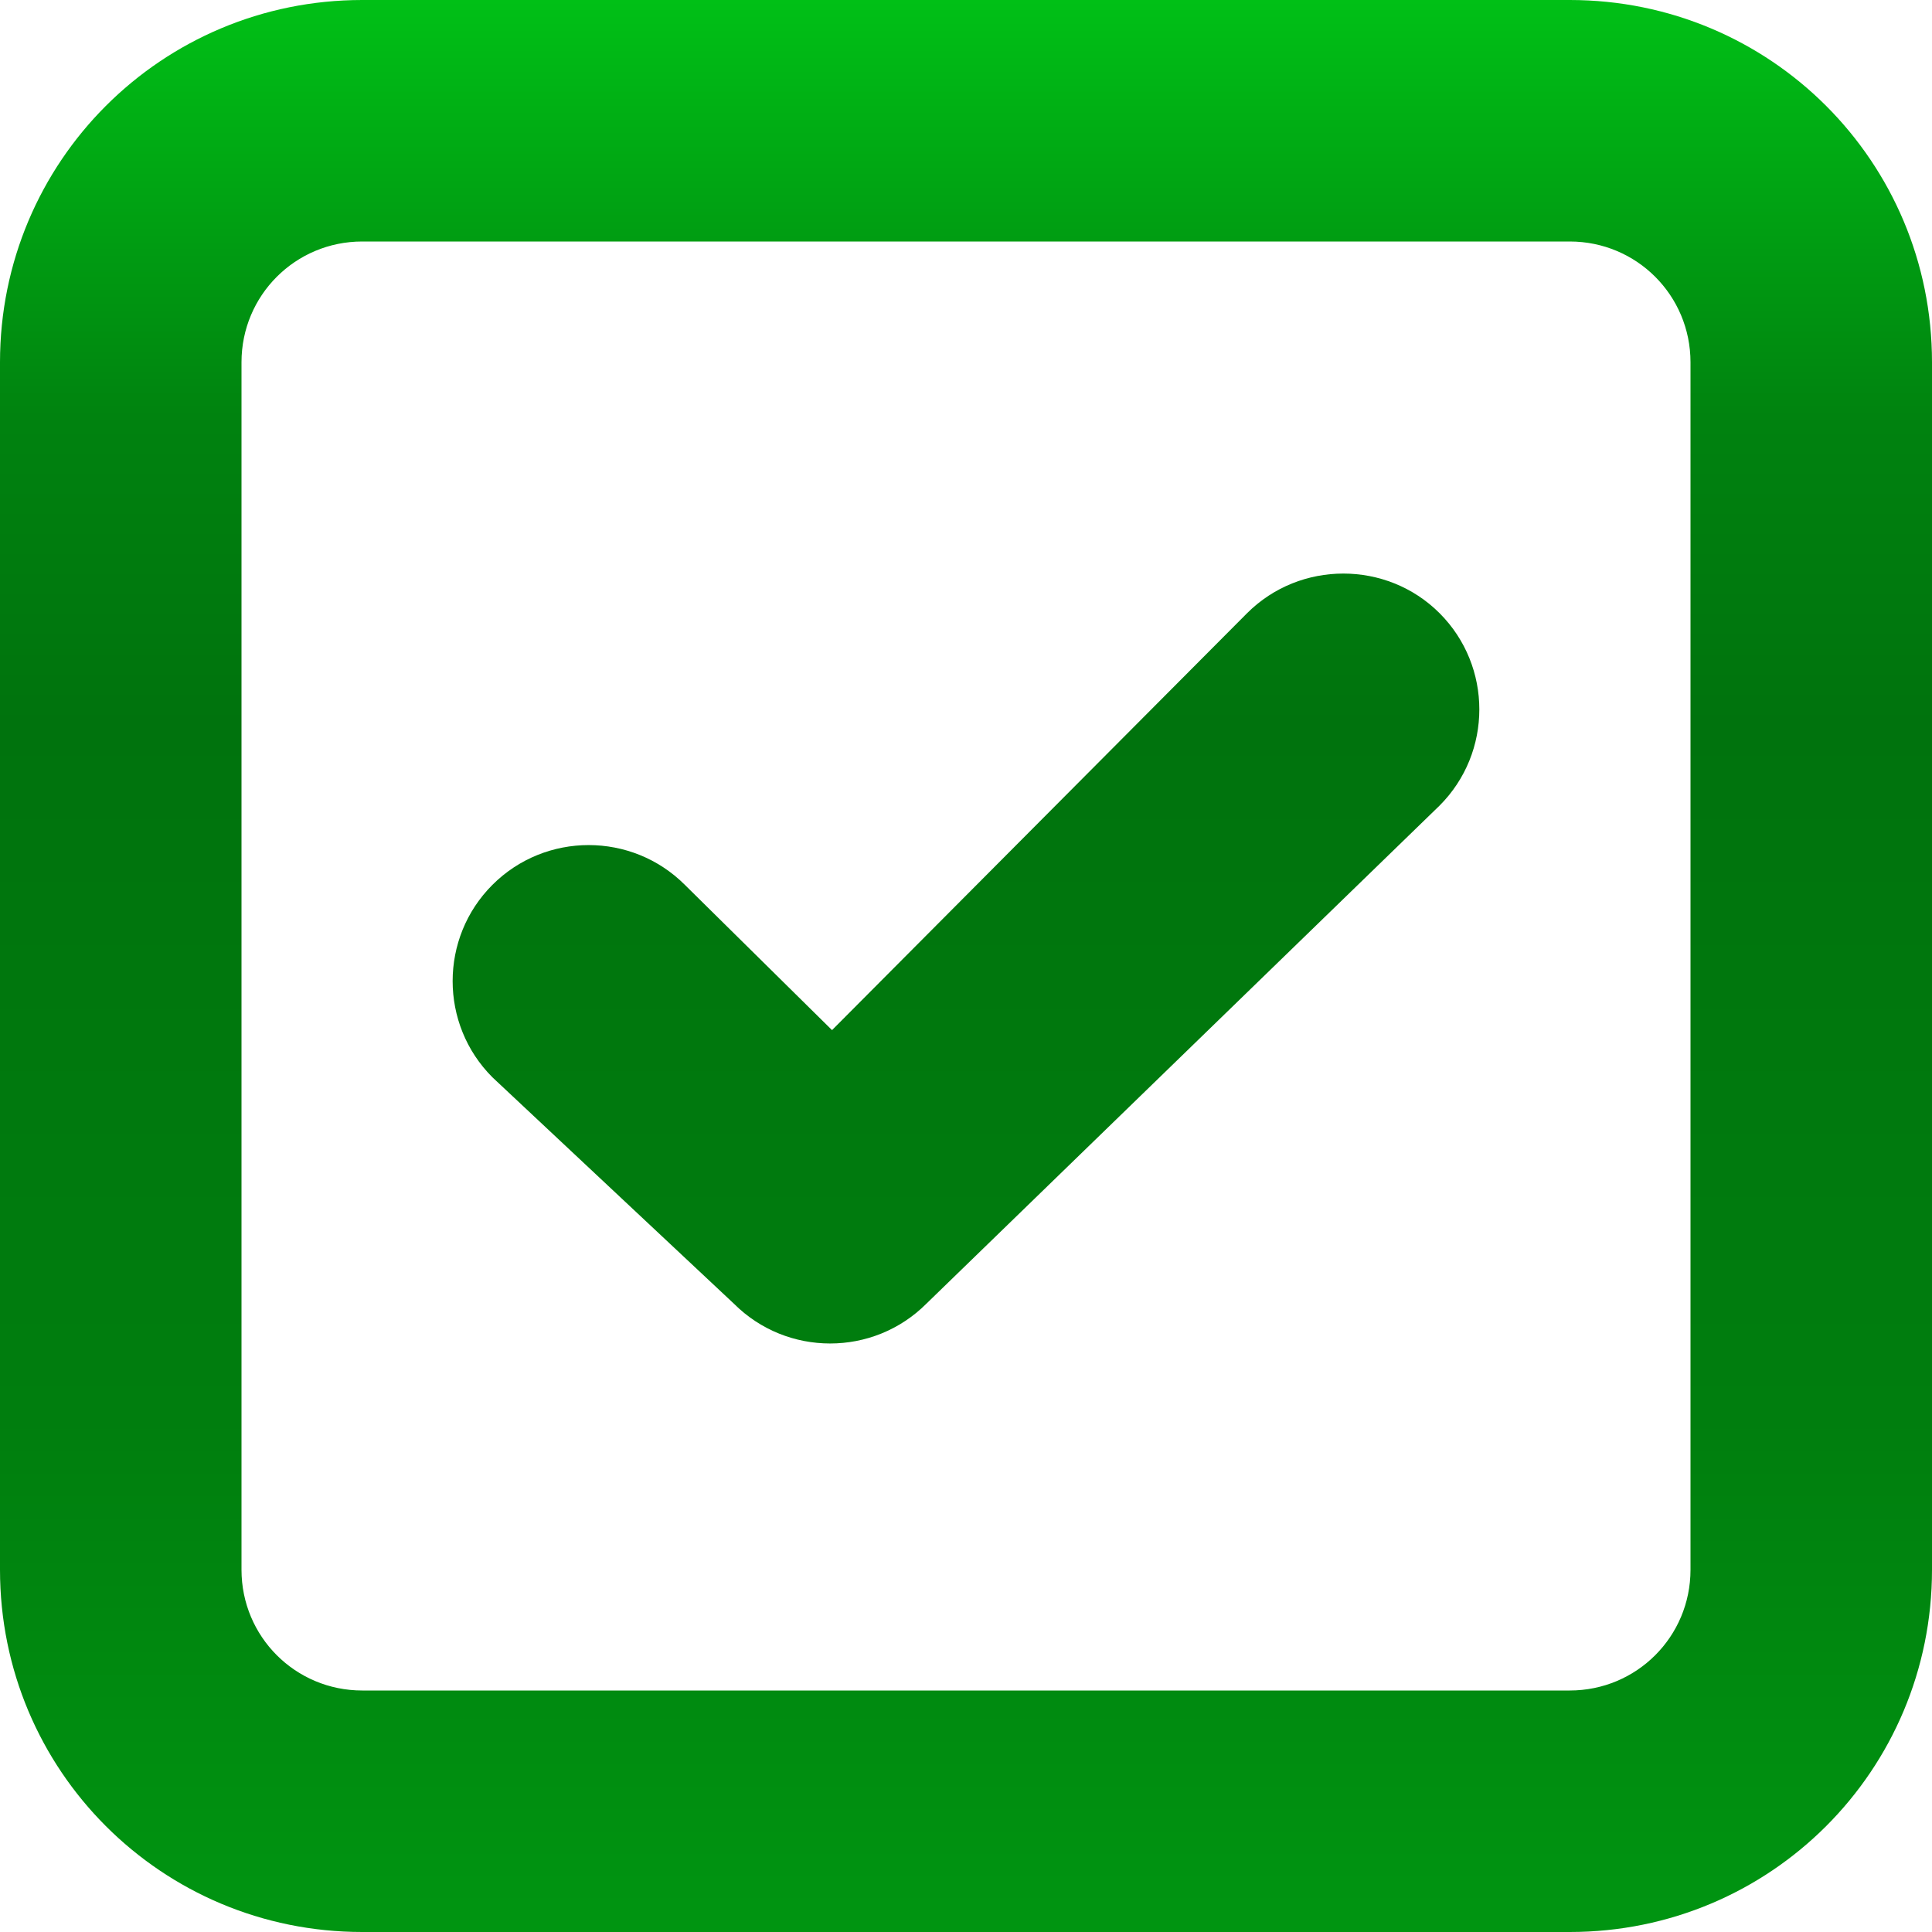
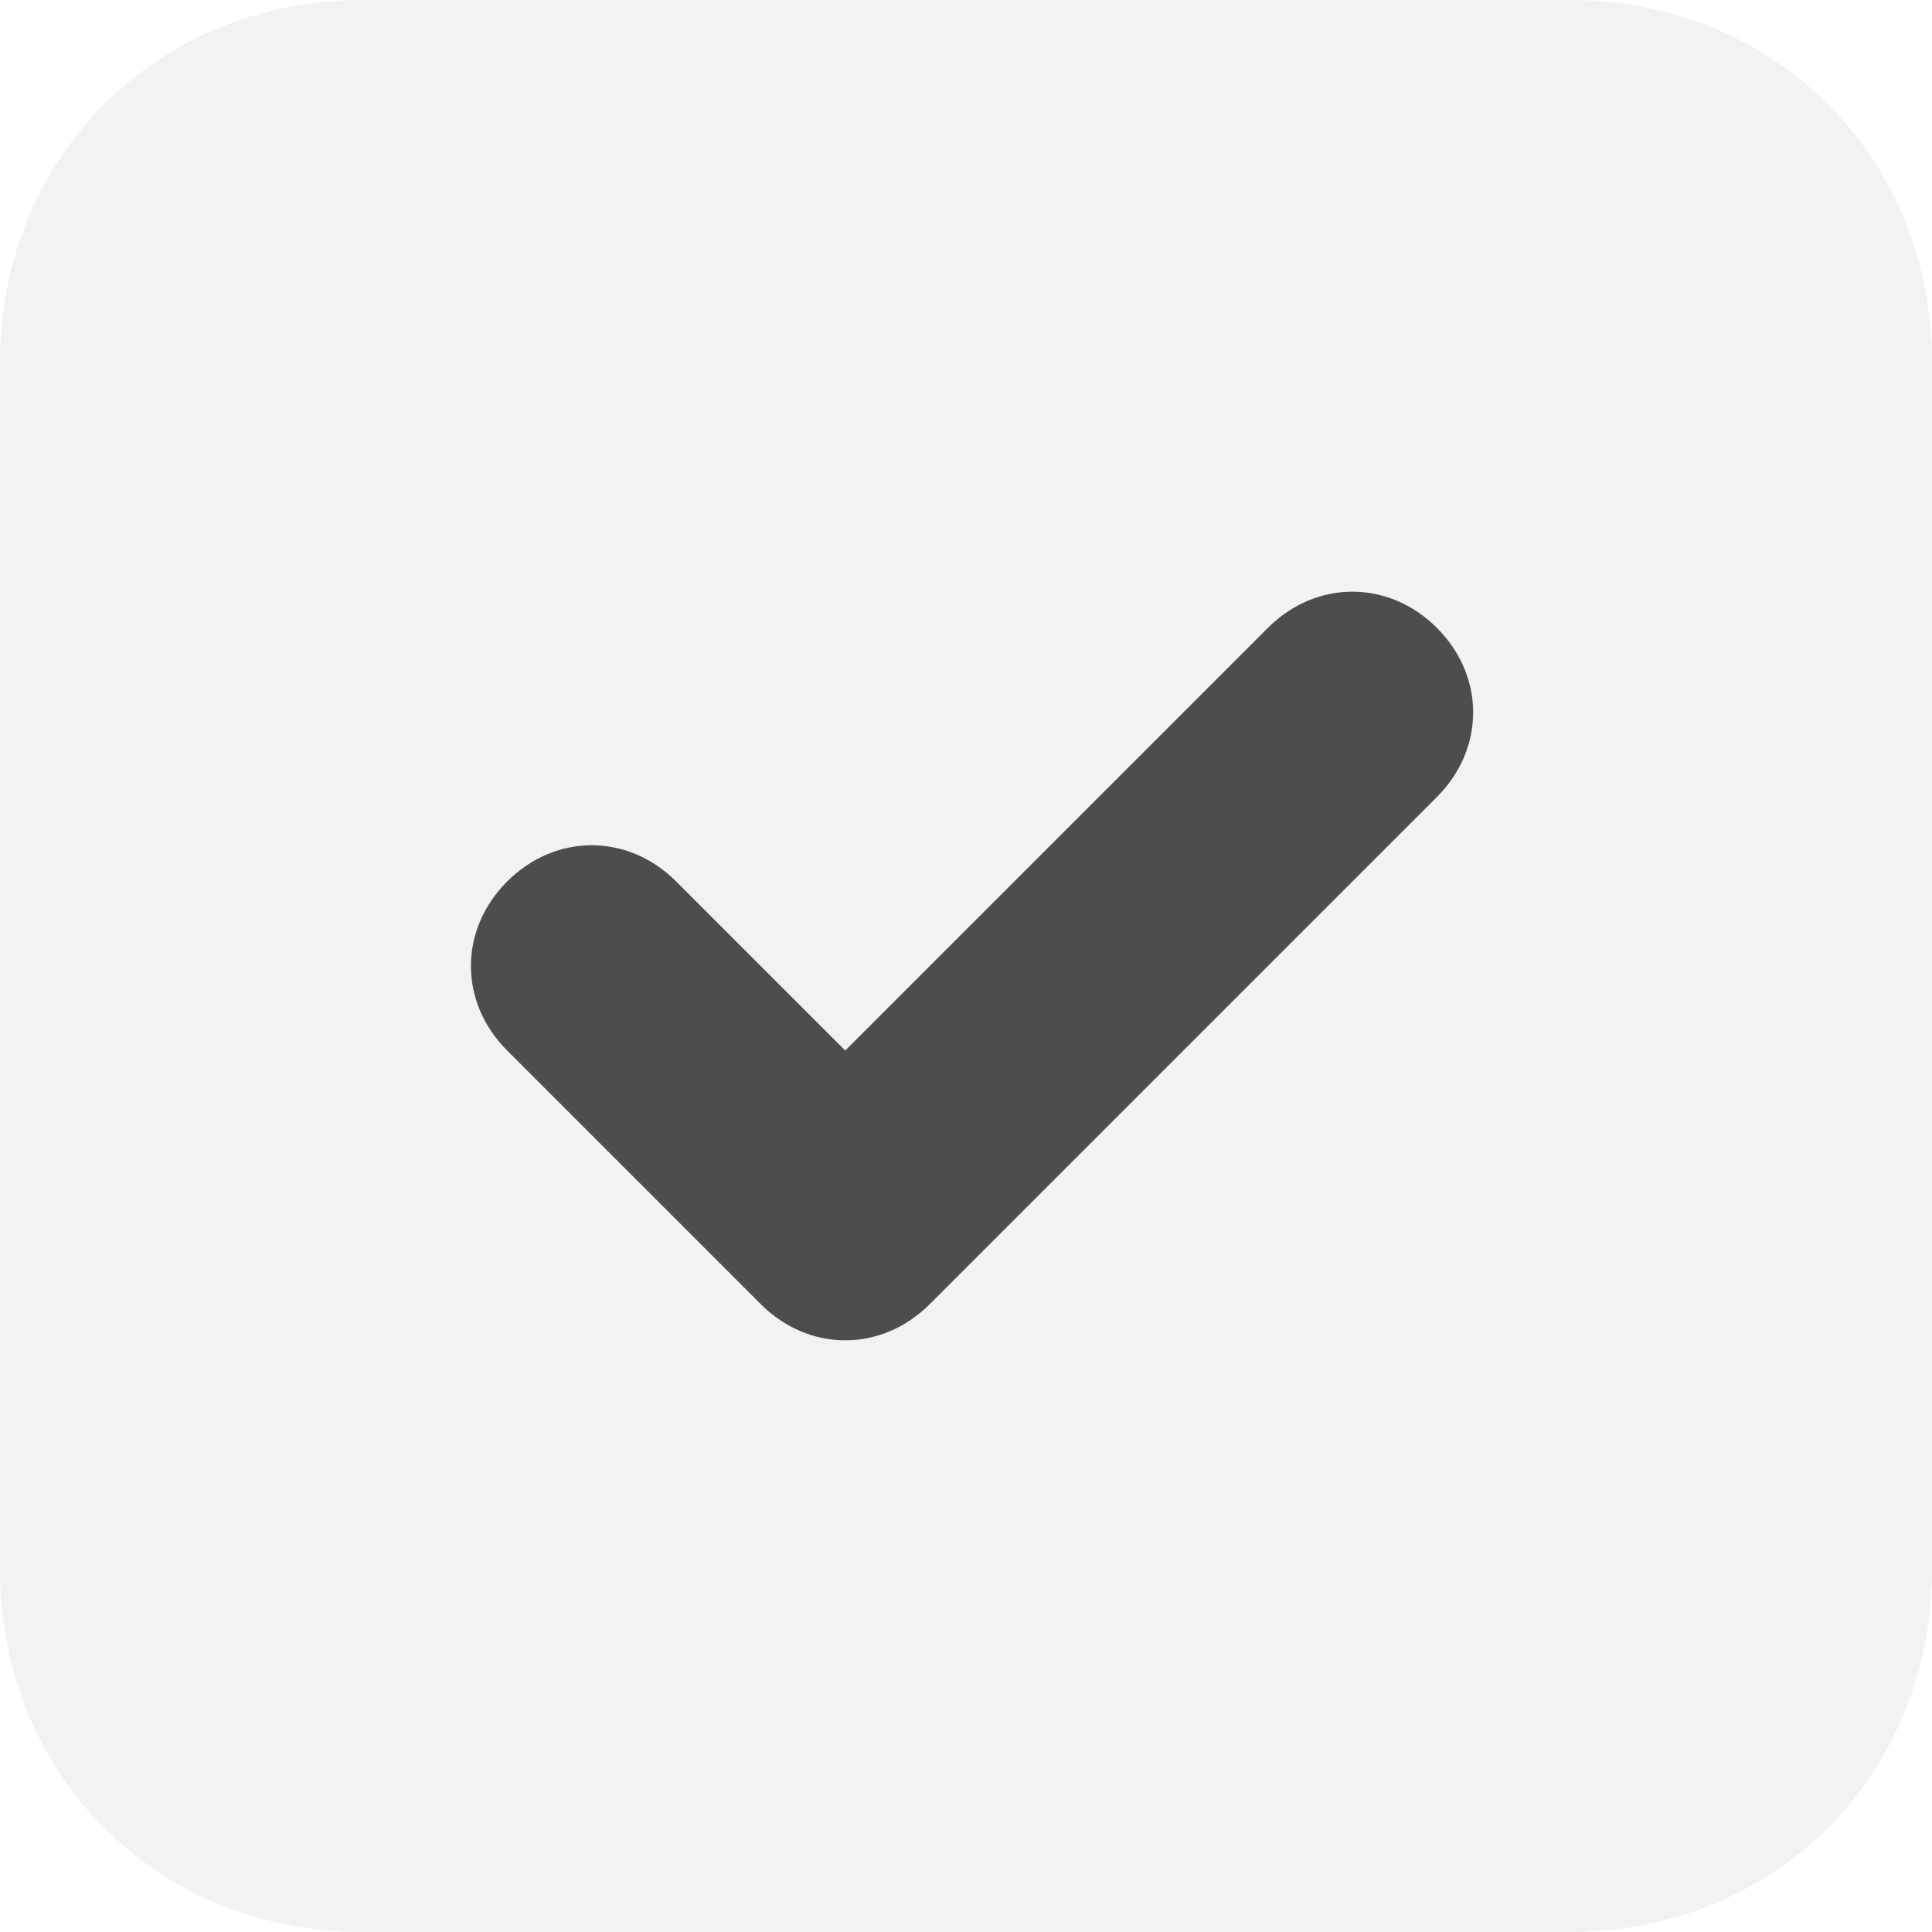
- <svg xmlns="http://www.w3.org/2000/svg" xmlns:xlink="http://www.w3.org/1999/xlink" id="svg2" version="1.1" width="64" height="64">
-   <defs id="defs6">
-     <linearGradient id="linearGradient3008">
-       <stop style="stop-color:#00c016;stop-opacity:1" offset="0" id="stop3010" />
-       <stop id="stop3022" offset="0.219" style="stop-color:#00820f;stop-opacity:1" />
-       <stop id="stop3018" offset="0.375" style="stop-color:#00730d;stop-opacity:1" />
-       <stop style="stop-color:#007e0e;stop-opacity:1" offset="0.734" id="stop3024" />
-       <stop style="stop-color:#009511;stop-opacity:1" offset="1" id="stop3012" />
-     </linearGradient>
-     <linearGradient xlink:href="#linearGradient3008" id="linearGradient3020" x1="20" y1="0" x2="20" y2="64" gradientUnits="userSpaceOnUse" gradientTransform="translate(-8,-9.9999994e-8)" />
-     <linearGradient xlink:href="#linearGradient3008" id="linearGradient3036" gradientUnits="userSpaceOnUse" gradientTransform="translate(-8,0)" x1="20" y1="0" x2="20" y2="64" />
-   </defs>
-   <path style="color:#000000;fill:url(#linearGradient3036);fill-opacity:1;fill-rule:nonzero;stroke:none;stroke-width:0.5;marker:none;visibility:visible;display:inline;overflow:visible;enable-background:accumulate" d="M 12,0 C 5.352,0 0,5.352 0,12 l 0,40 c 0,6.648 5.352,12 12,12 l 40,0 c 6.648,0 12,-5.352 12,-12 L 64,12 C 64,5.352 58.648,0 52,0 L 12,0 z m 0,8 40,0 c 2.216,0 4,1.784 4,4 l 0,40 c 0,2.216 -1.784,4 -4,4 L 12,56 C 9.784,56 8,54.216 8,52 L 8,12 C 8,9.784 9.784,8 12,8 z m 32.5,11 c -1.152,0 -2.309,0.434 -3.188,1.312 l -13.75,13.812 -4.875,-4.812 c -1.757,-1.757 -4.618,-1.757 -6.375,0 -1.757,1.757 -1.757,4.618 0,6.375 l 8,7.5 c 1.757,1.757 4.618,1.757 6.375,0 l 17,-16.5 c 1.757,-1.757 1.757,-4.618 0,-6.375 C 46.809,19.434 45.652,19 44.5,19 z" id="rect2989" />
+ <svg xmlns="http://www.w3.org/2000/svg" version="1.1" id="Calque_1" x="0px" y="0px" viewBox="0 0 32 32" enable-background="new 0 0 32 32" xml:space="preserve">
+   <path fill="none" d="M26,0H6C2.6,0,0,2.6,0,6v20c0,3.4,2.6,6,6,6h20c3.4,0,6-2.6,6-6V6C32,2.6,29.4,0,26,0z" />
+   <path fill="none" d="M21,10.4l-7,7l-2.8-2.8c-0.8-0.8-2-0.8-2.8,0s-0.8,2,0,2.8l4.2,4.2c0.8,0.8,2,0.8,2.8,0l8.4-8.4  c0.8-0.8,0.8-2,0-2.8S21.8,9.6,21,10.4z" />
+   <path fill="#F2F2F2" d="M26,0H6C2.6,0,0,2.6,0,6v20c0,3.4,2.6,6,6,6h20c3.4,0,6-2.6,6-6V6C32,2.6,29.4,0,26,0z" />
+   <path fill="#4D4D4D" d="M21,10.4l-7,7l-2.8-2.8c-0.8-0.8-2-0.8-2.8,0s-0.8,2,0,2.8l4.2,4.2c0.8,0.8,2,0.8,2.8,0l8.4-8.4  c0.8-0.8,0.8-2,0-2.8S21.8,9.6,21,10.4z" />
</svg>
